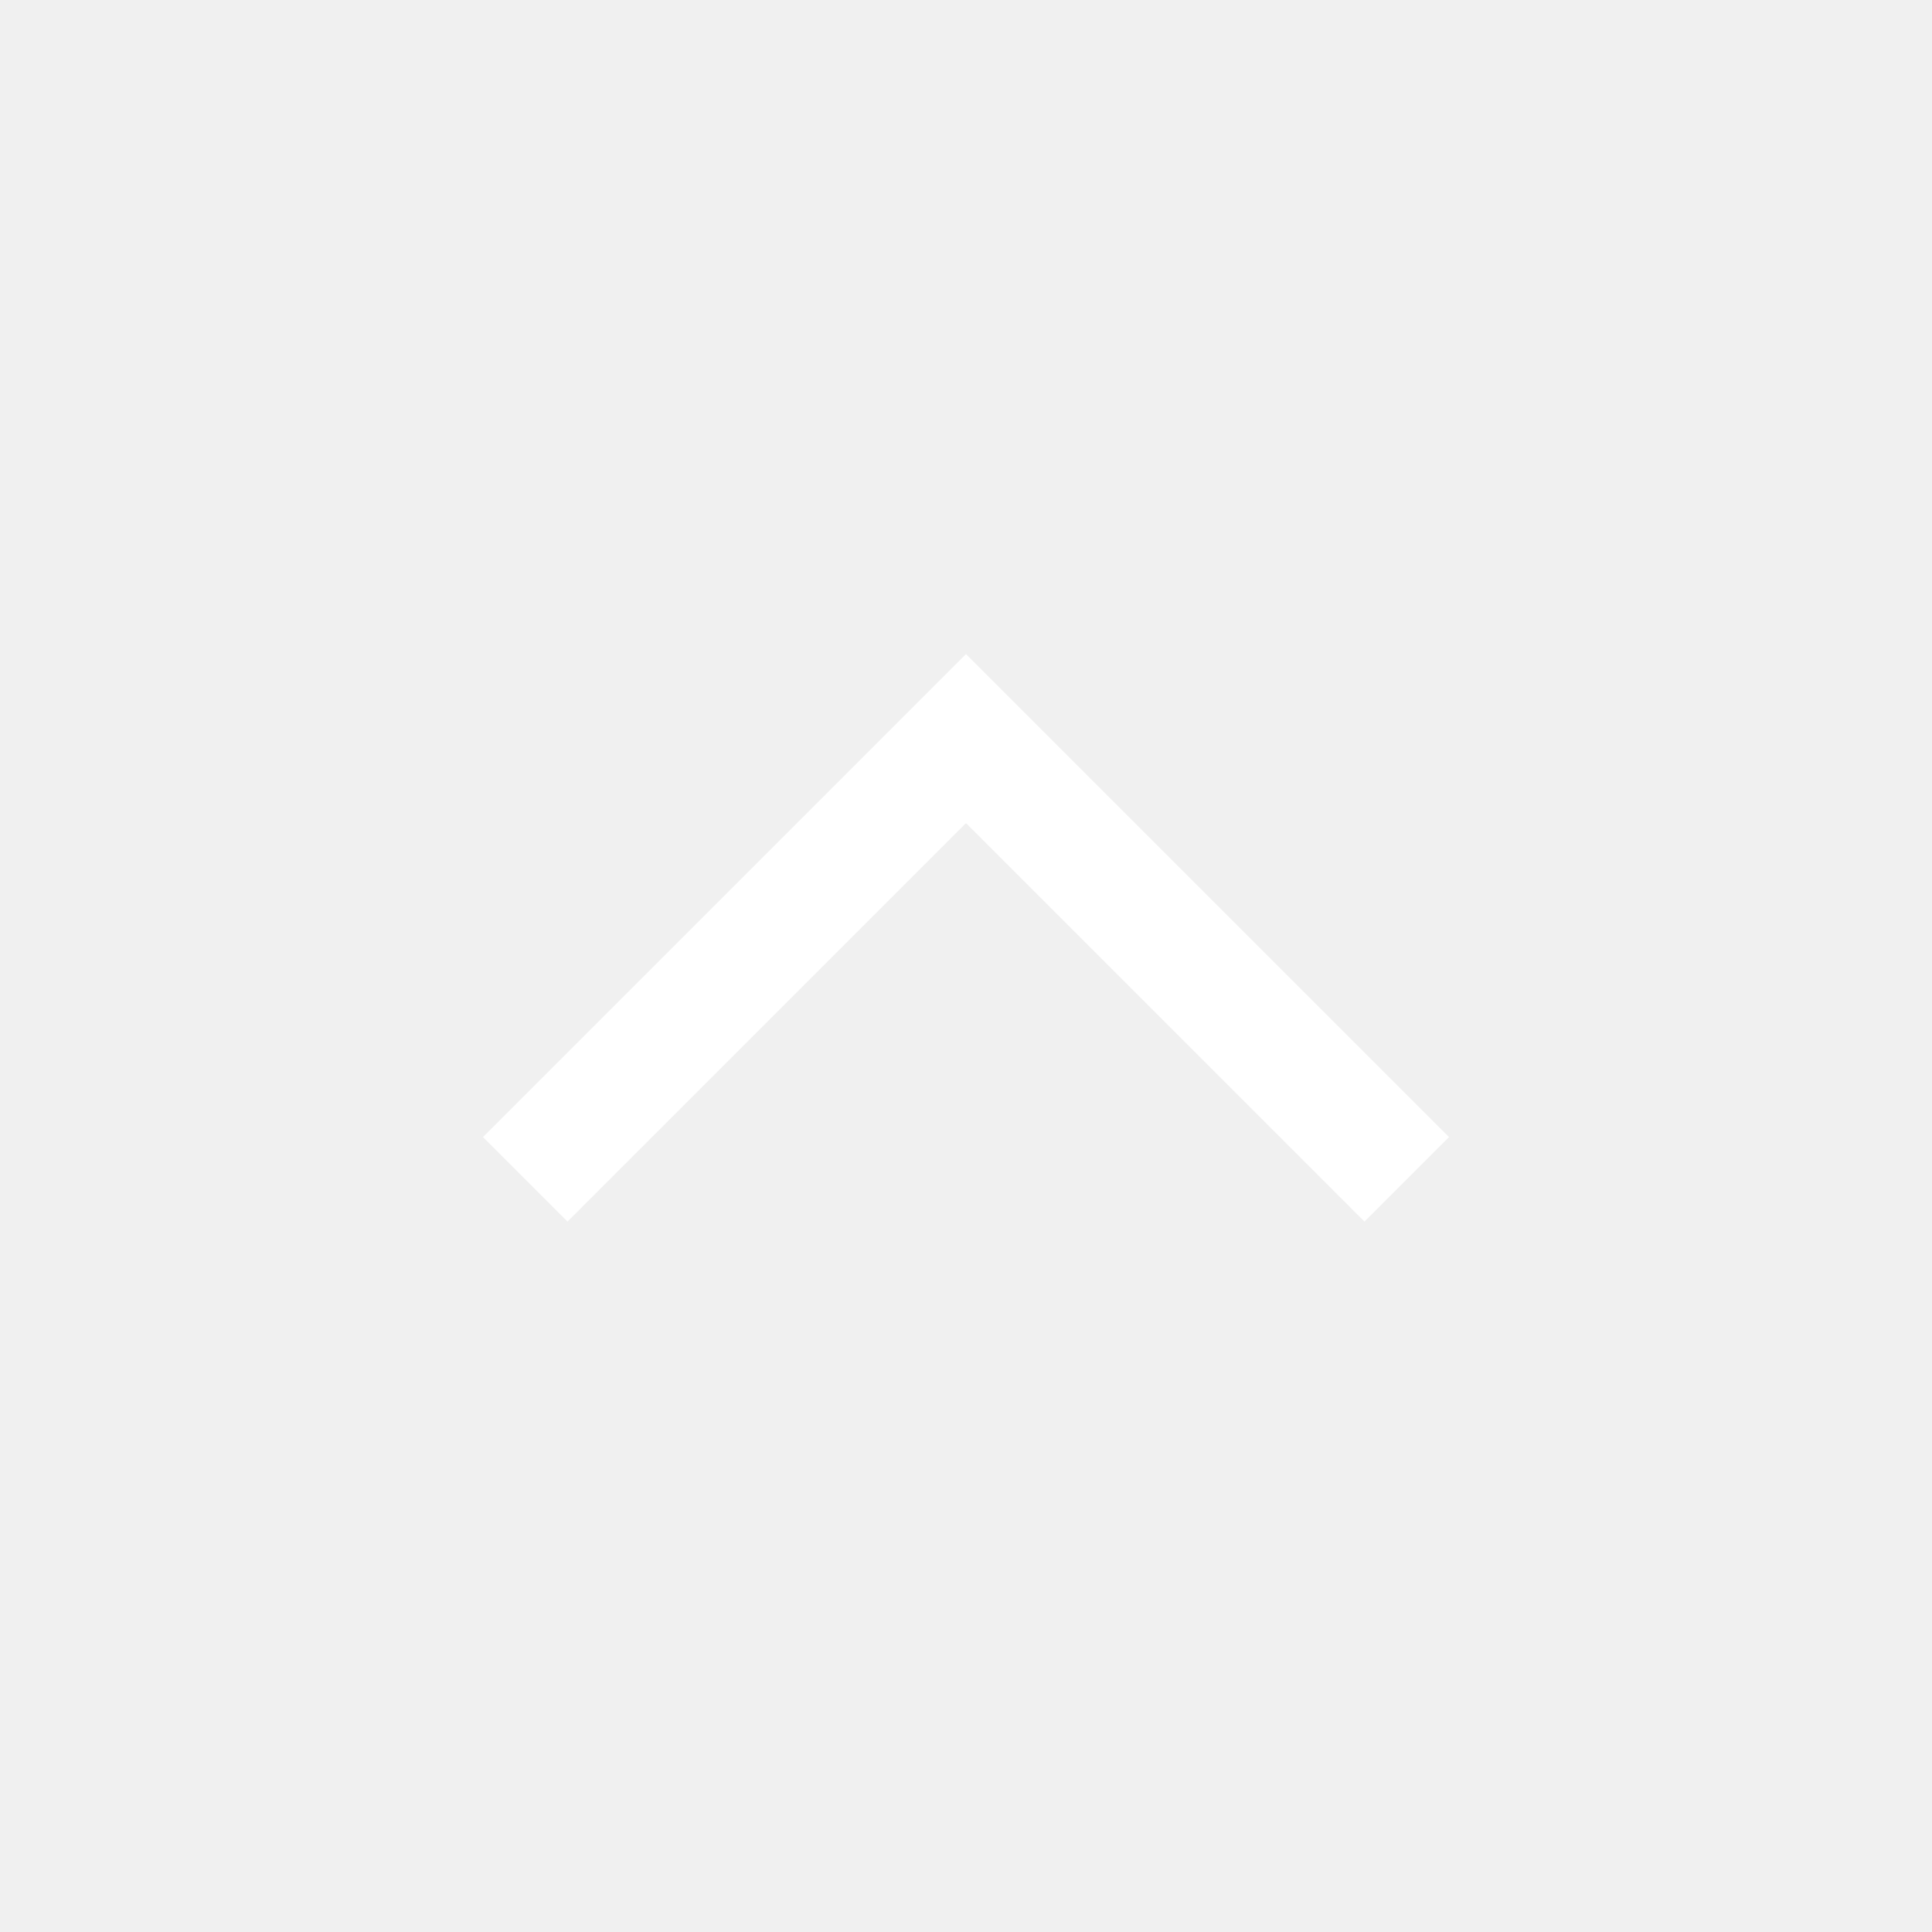
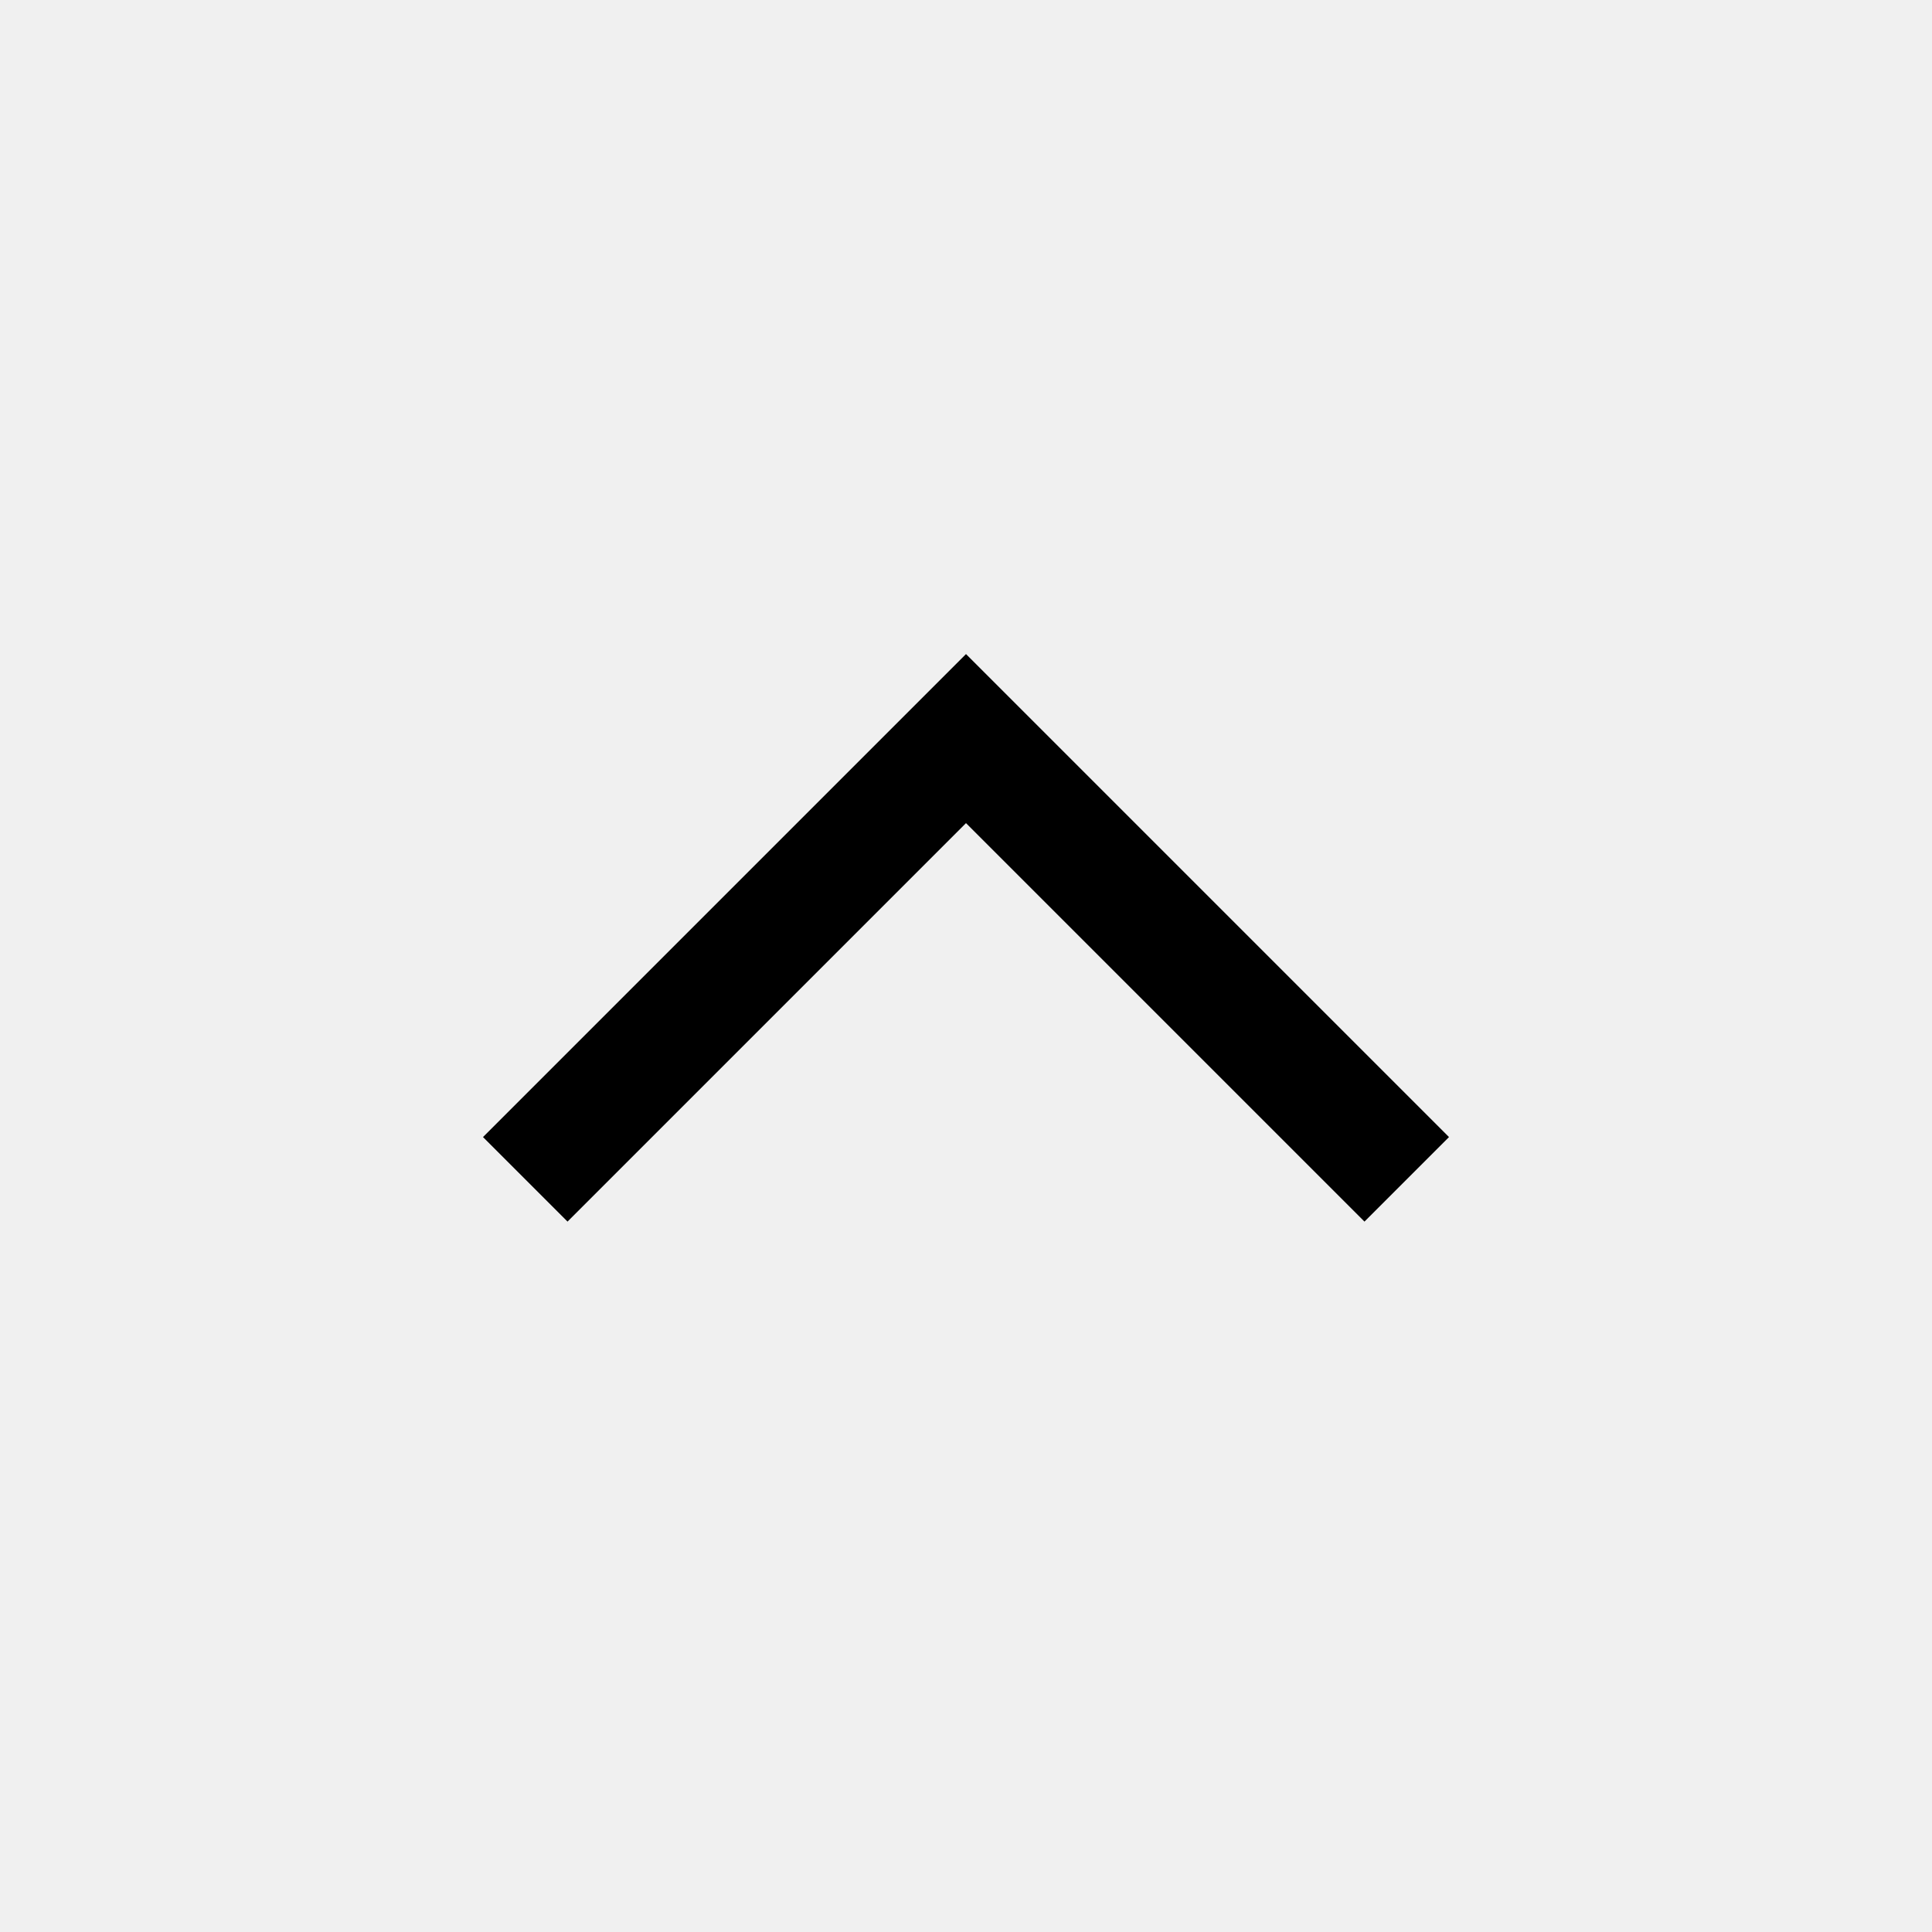
<svg xmlns="http://www.w3.org/2000/svg" width="48" height="48" viewBox="0 0 48 48" fill="none">
-   <path d="M14.1 30.35L12 28.25L24 16.25L36 28.25L33.9 30.35L24 20.45L14.1 30.35Z" fill="#ffffff" />
+   <path d="M14.1 30.35L12 28.25L24 16.25L36 28.25L33.9 30.35L24 20.45L14.1 30.35Z" fill="currentColor" />
</svg>
